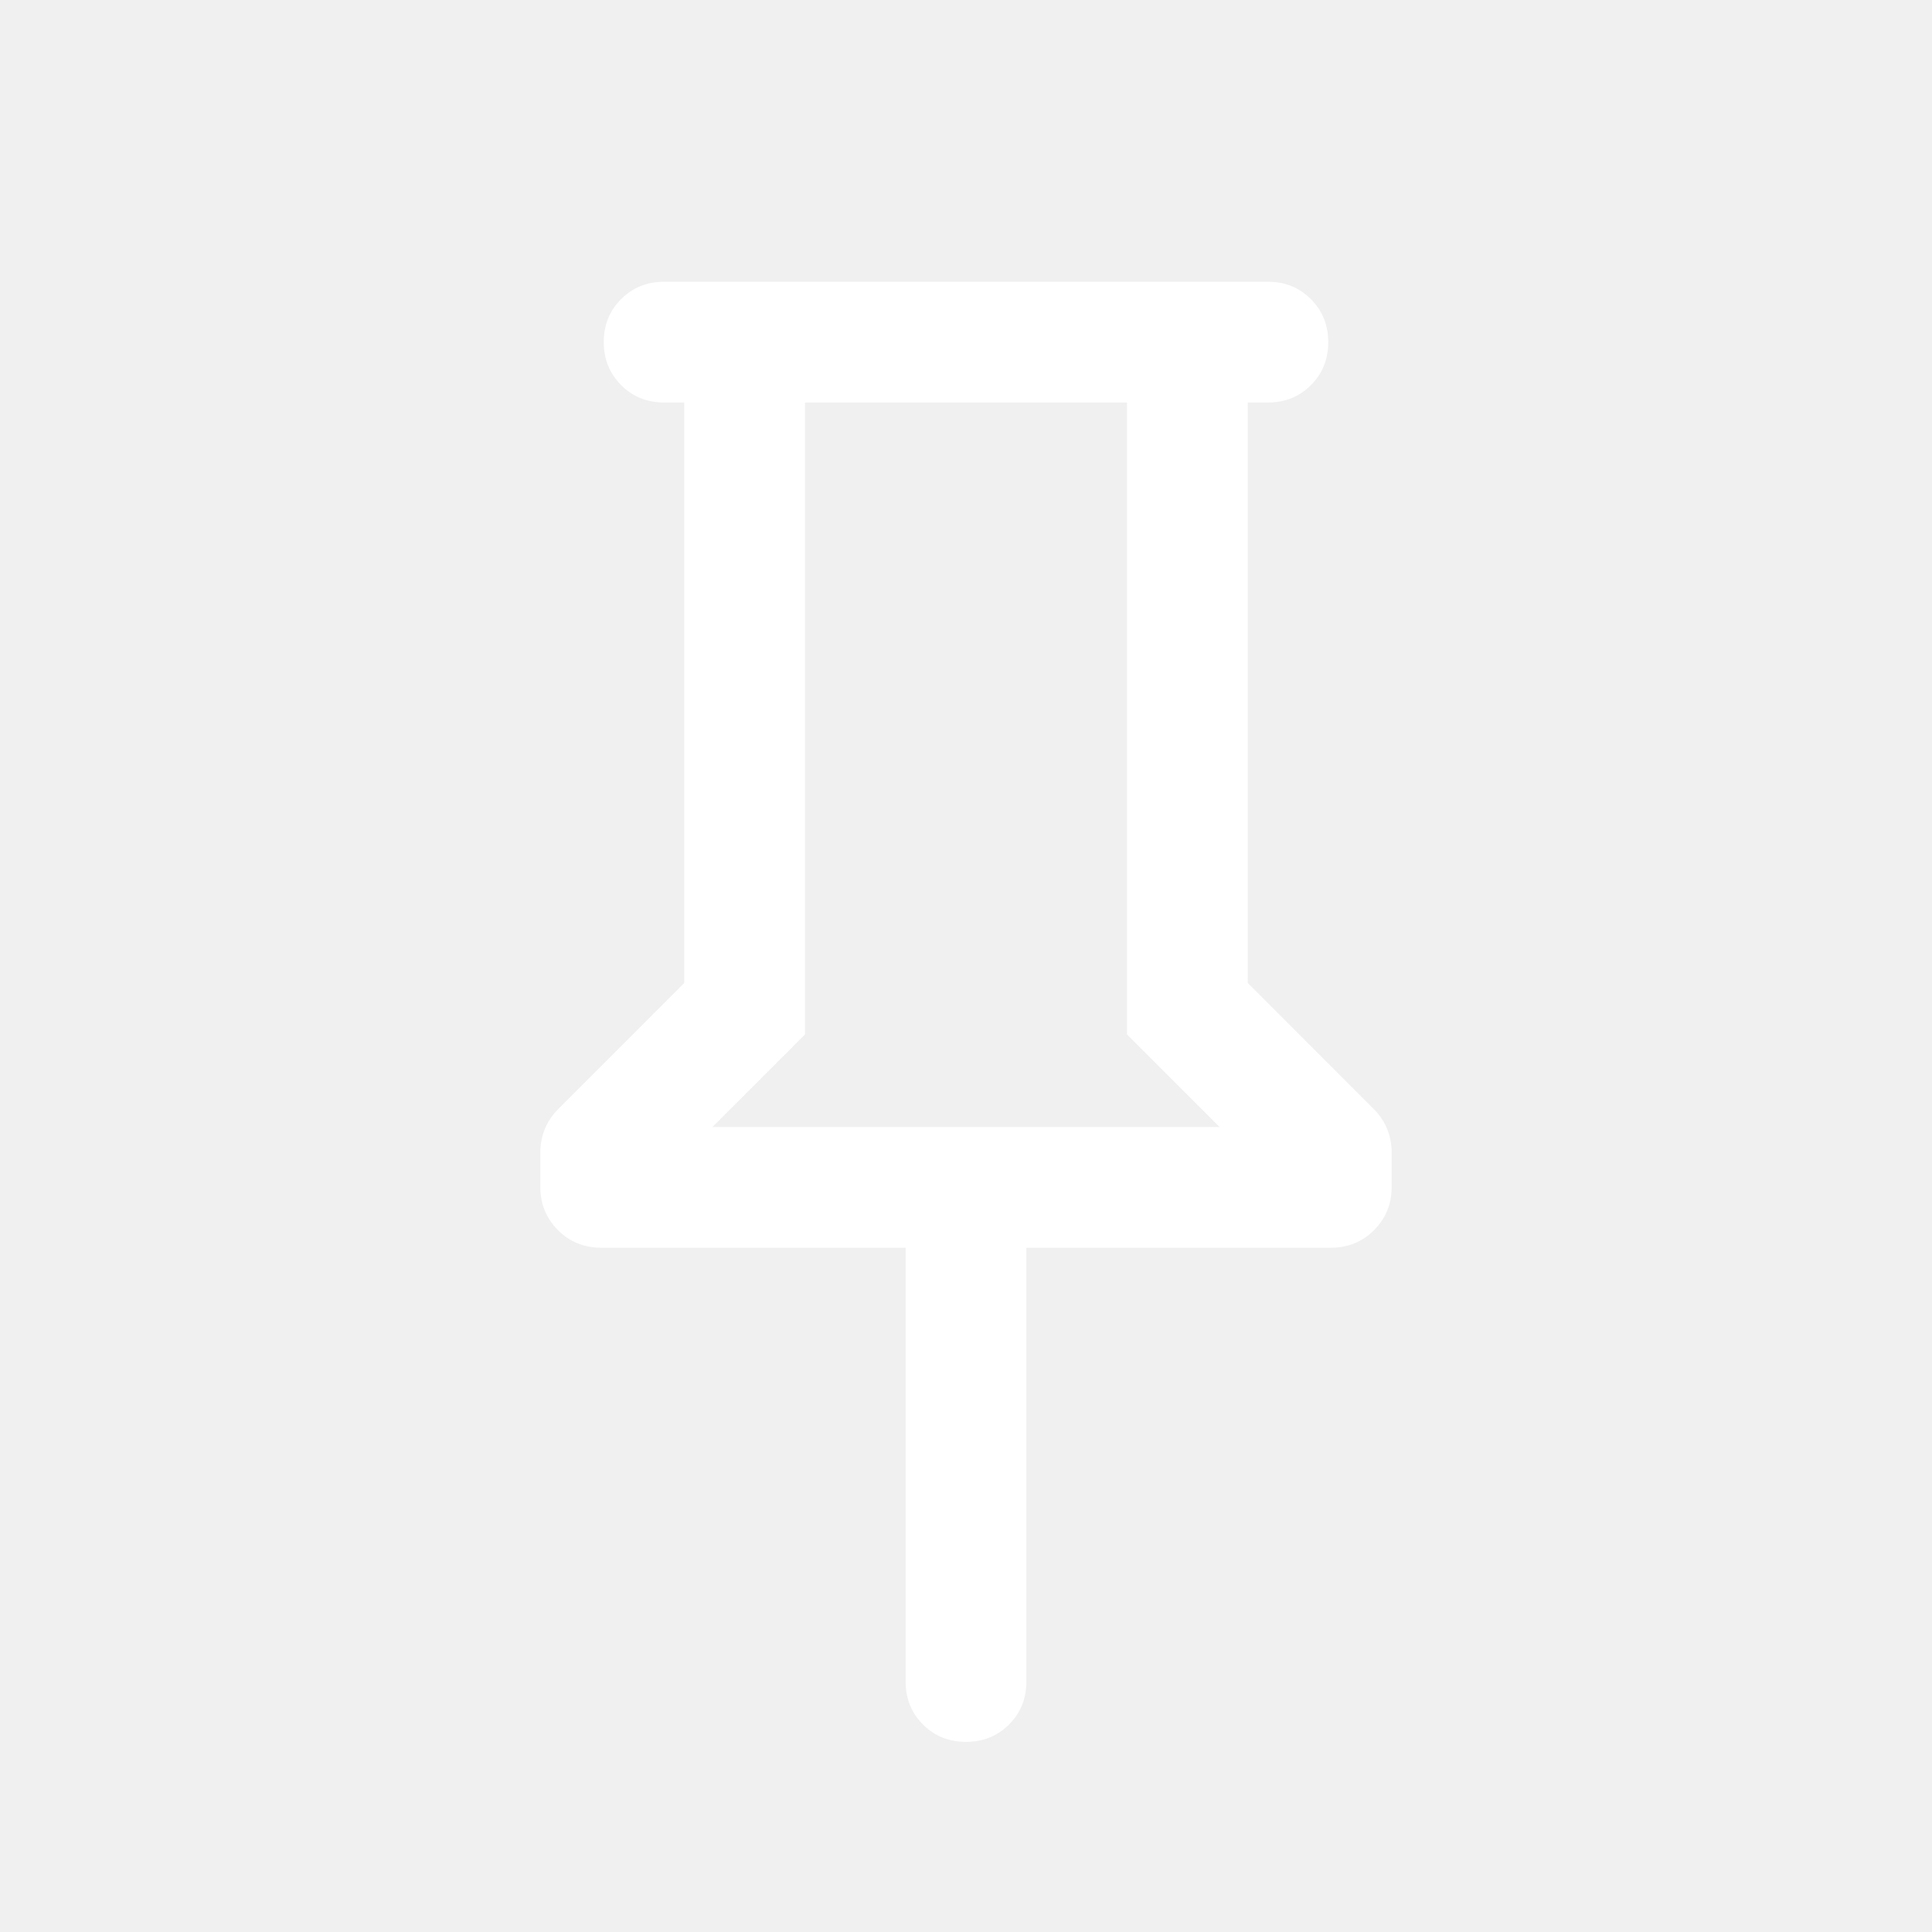
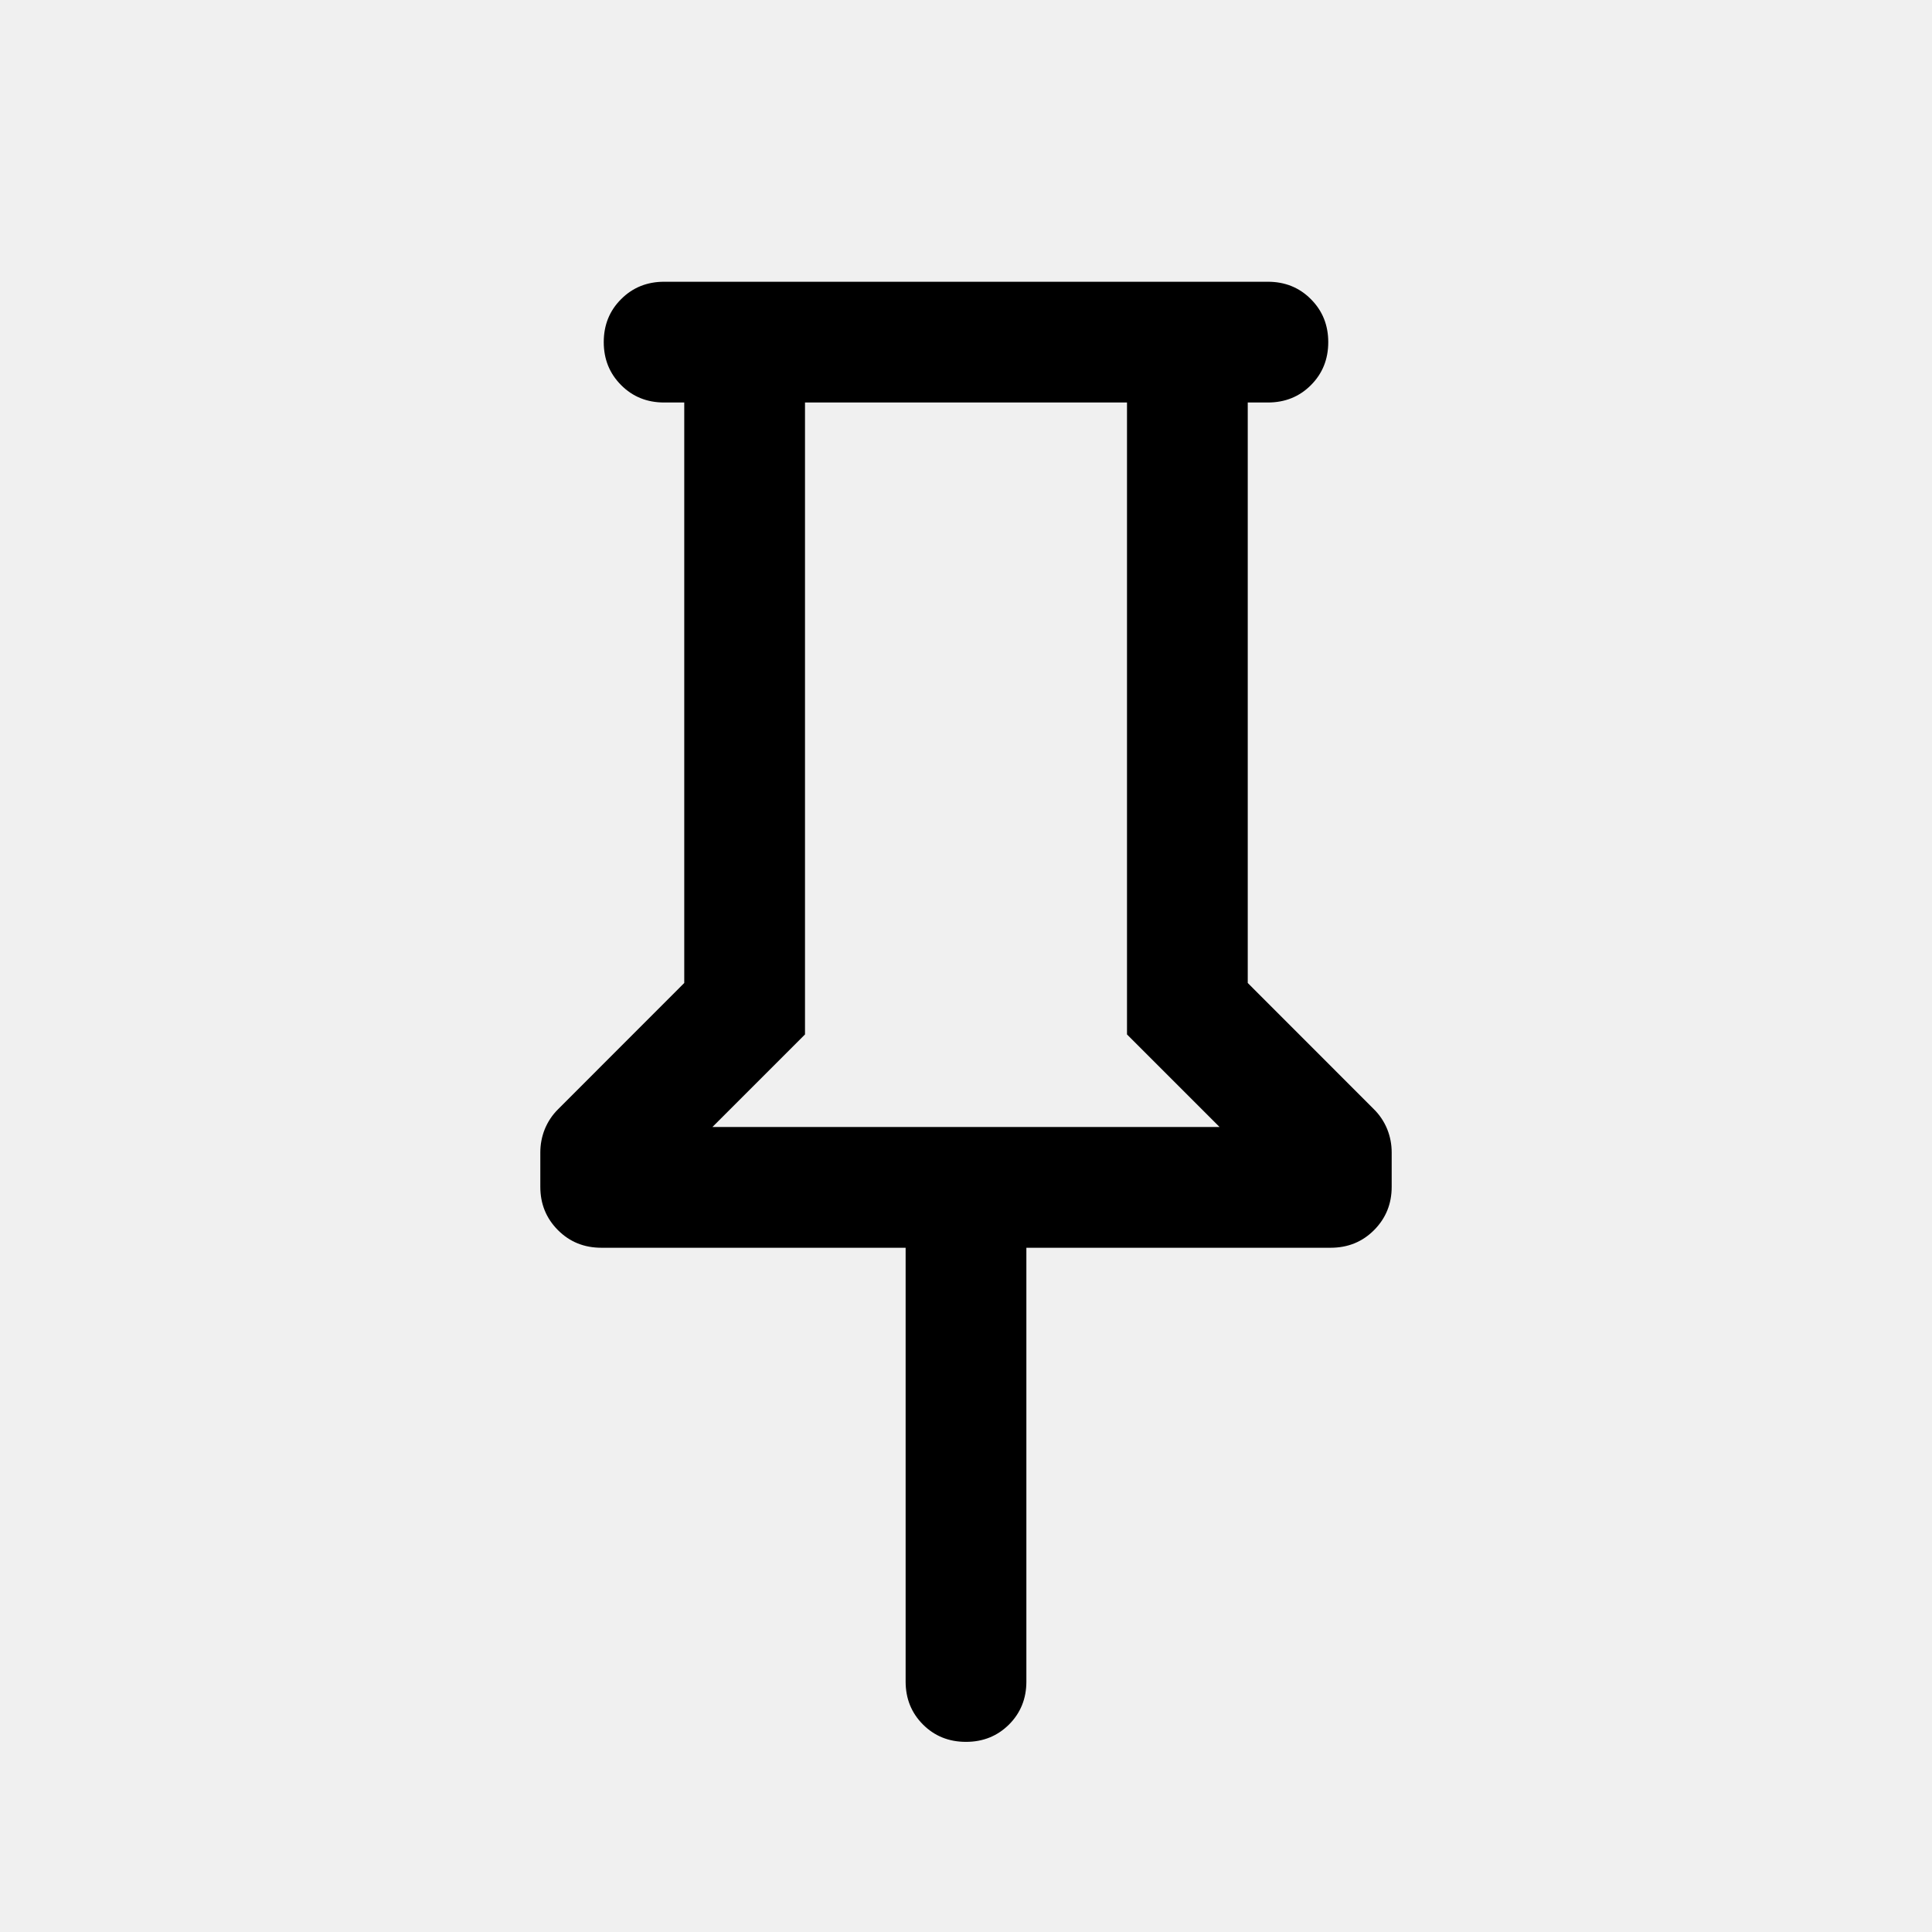
<svg xmlns="http://www.w3.org/2000/svg" width="24" height="24" viewBox="0 0 24 24" fill="none">
-   <path d="M15.5 5V12.211L17.065 13.777C17.14 13.851 17.195 13.935 17.233 14.028C17.27 14.121 17.288 14.217 17.288 14.316V14.743C17.288 14.954 17.216 15.133 17.07 15.28C16.924 15.427 16.744 15.5 16.529 15.5H12.75V20.889C12.75 21.101 12.678 21.279 12.534 21.423C12.39 21.566 12.212 21.638 12 21.638C11.787 21.638 11.609 21.566 11.466 21.423C11.322 21.279 11.25 21.101 11.25 20.889V15.5H7.471C7.256 15.5 7.076 15.427 6.93 15.28C6.784 15.133 6.712 14.954 6.712 14.743V14.316C6.712 14.217 6.73 14.121 6.767 14.028C6.805 13.935 6.86 13.851 6.935 13.777L8.5 12.211V5H8.25C8.038 5 7.859 4.928 7.716 4.784C7.572 4.64 7.5 4.462 7.5 4.25C7.5 4.037 7.572 3.859 7.716 3.716C7.859 3.572 8.038 3.5 8.25 3.5H15.75C15.963 3.5 16.141 3.572 16.284 3.716C16.428 3.86 16.5 4.038 16.5 4.25C16.5 4.463 16.428 4.641 16.284 4.785C16.141 4.928 15.963 5 15.75 5H15.5ZM8.85 14H15.15L14 12.85V5H10V12.85L8.85 14Z" fill="white" />
+   <path d="M15.5 5V12.211L17.065 13.777C17.14 13.851 17.195 13.935 17.233 14.028C17.27 14.121 17.288 14.217 17.288 14.316V14.743C17.288 14.954 17.216 15.133 17.07 15.28C16.924 15.427 16.744 15.5 16.529 15.5H12.75V20.889C12.75 21.101 12.678 21.279 12.534 21.423C12.39 21.566 12.212 21.638 12 21.638C11.787 21.638 11.609 21.566 11.466 21.423C11.322 21.279 11.25 21.101 11.25 20.889V15.5H7.471C7.256 15.5 7.076 15.427 6.93 15.28C6.784 15.133 6.712 14.954 6.712 14.743V14.316C6.712 14.217 6.73 14.121 6.767 14.028C6.805 13.935 6.86 13.851 6.935 13.777L8.5 12.211V5H8.25C8.038 5 7.859 4.928 7.716 4.784C7.572 4.64 7.5 4.462 7.5 4.25C7.5 4.037 7.572 3.859 7.716 3.716C7.859 3.572 8.038 3.5 8.25 3.5H15.75C15.963 3.5 16.141 3.572 16.284 3.716C16.428 3.86 16.5 4.038 16.5 4.25C16.5 4.463 16.428 4.641 16.284 4.785C16.141 4.928 15.963 5 15.75 5H15.5ZM8.85 14H15.15L14 12.85V5H10V12.85L8.85 14Z" fill="black" />
</svg>
